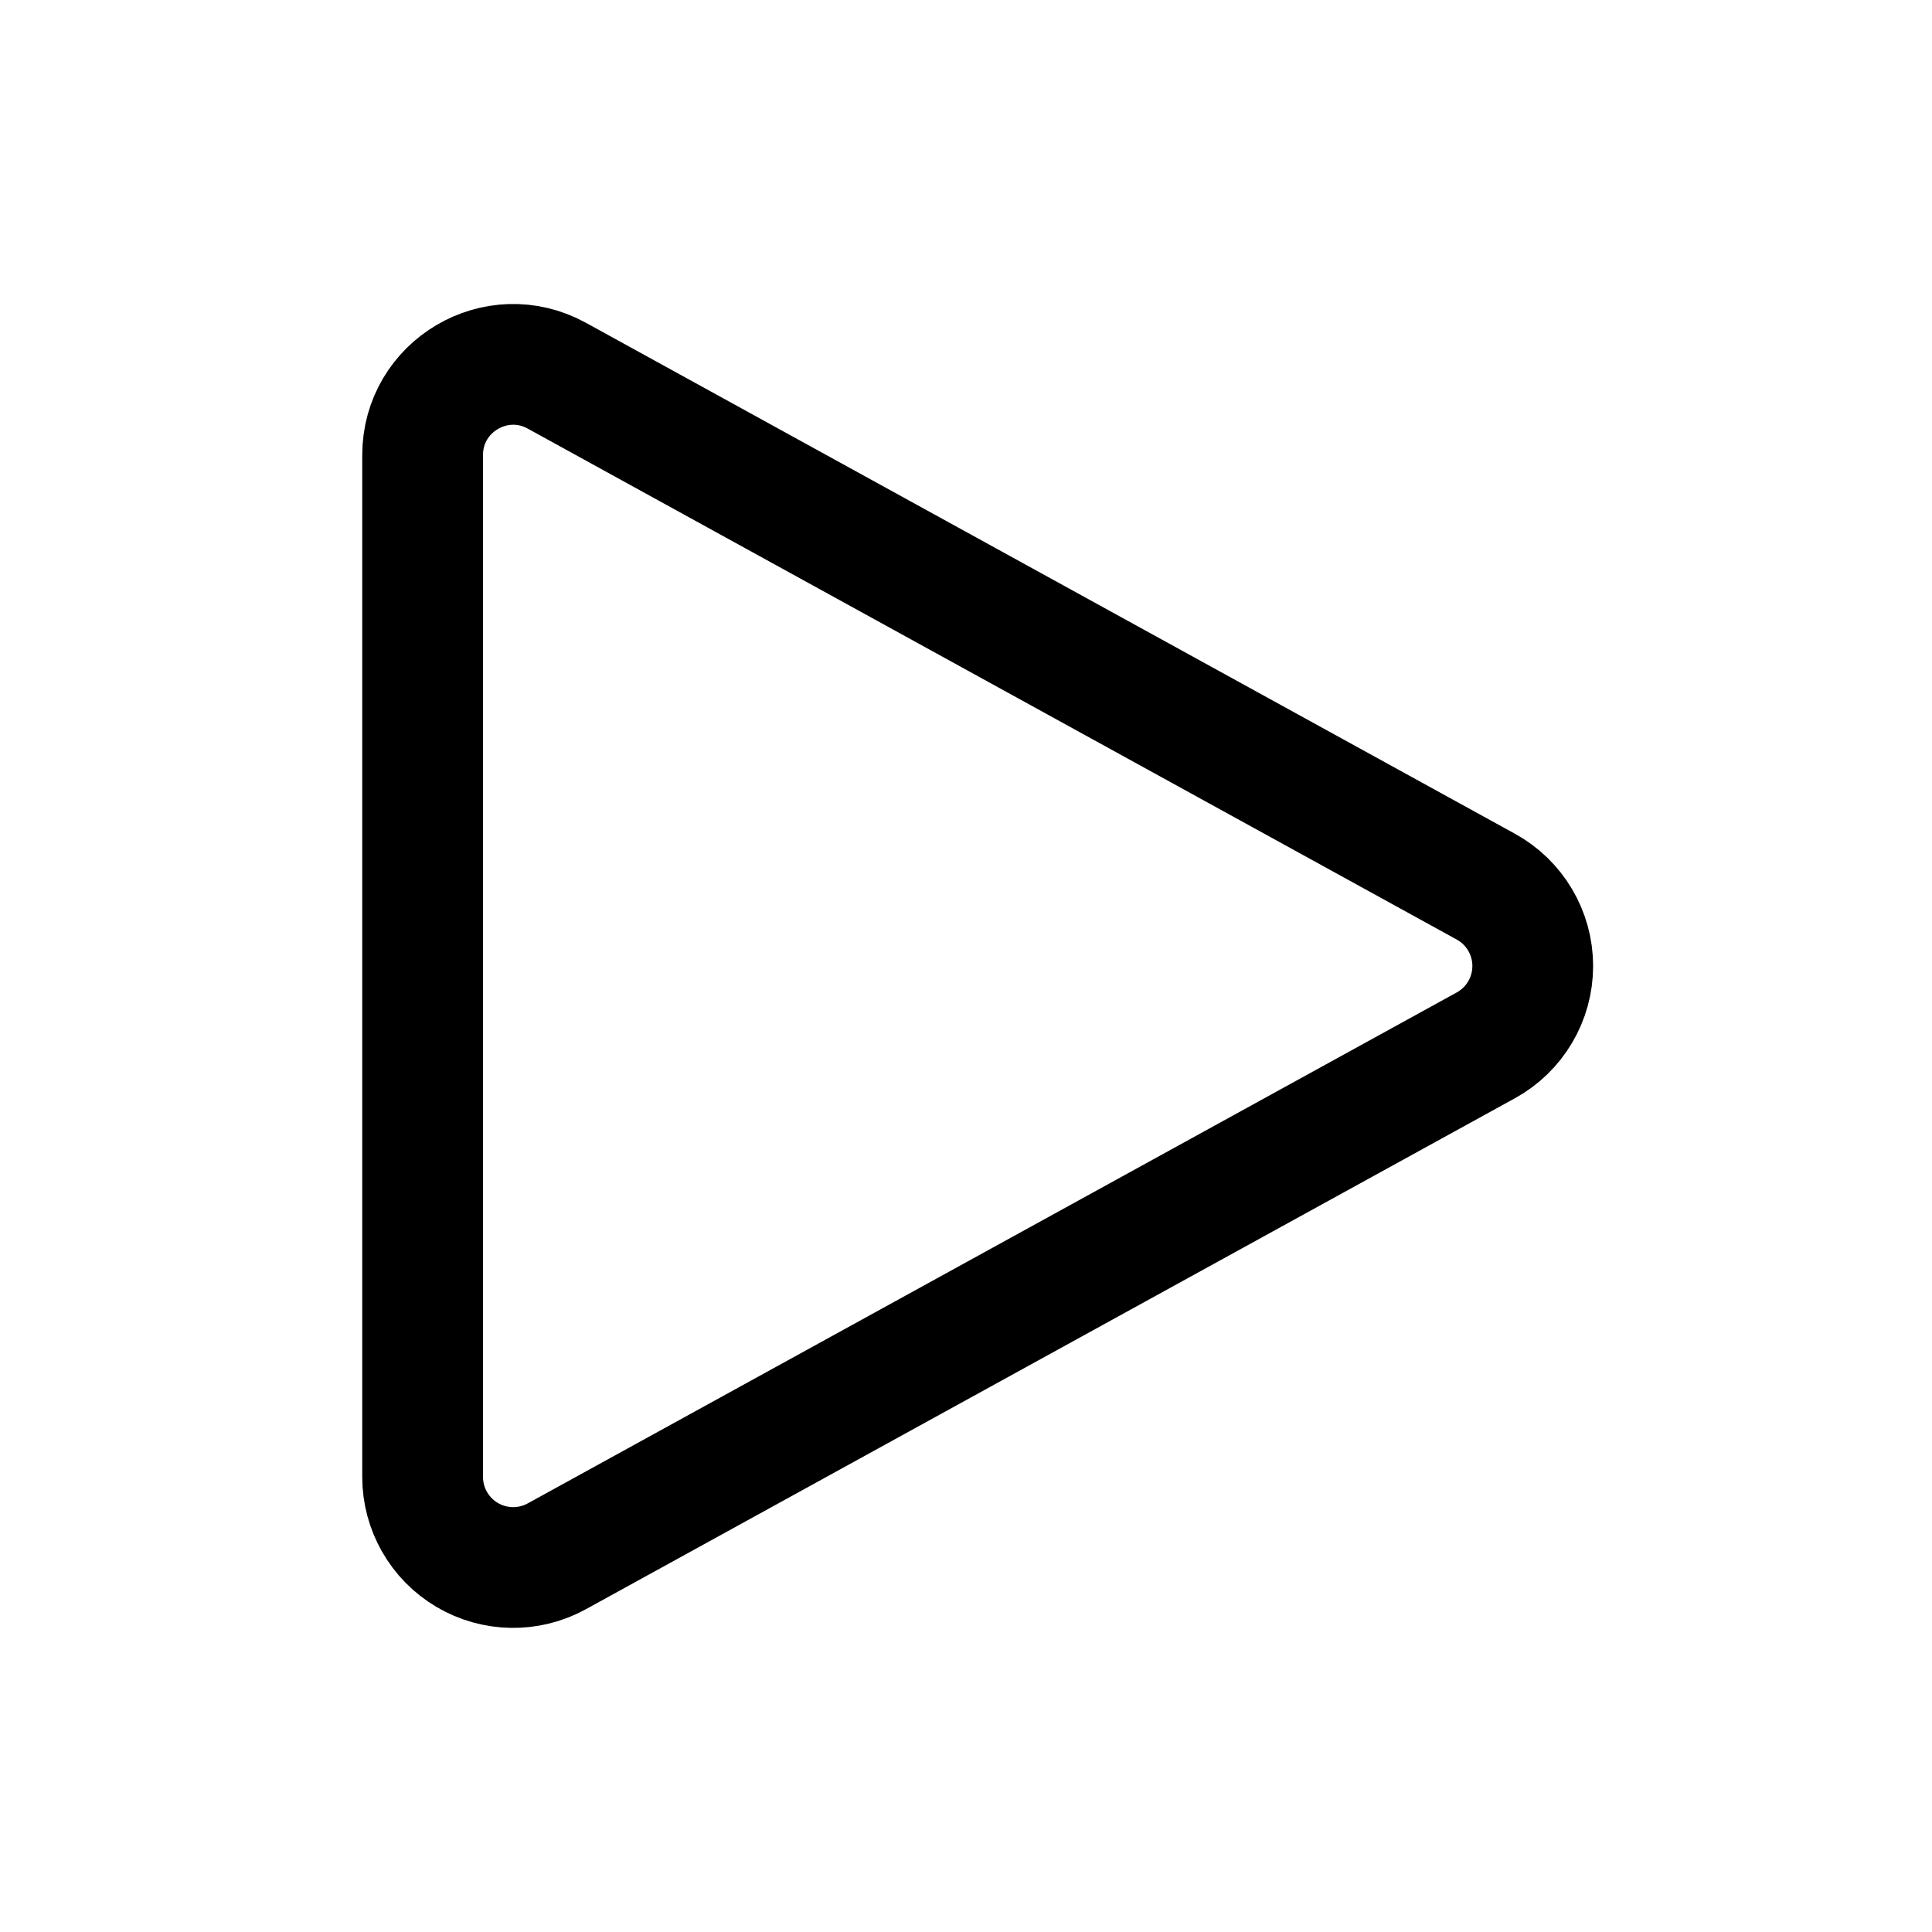
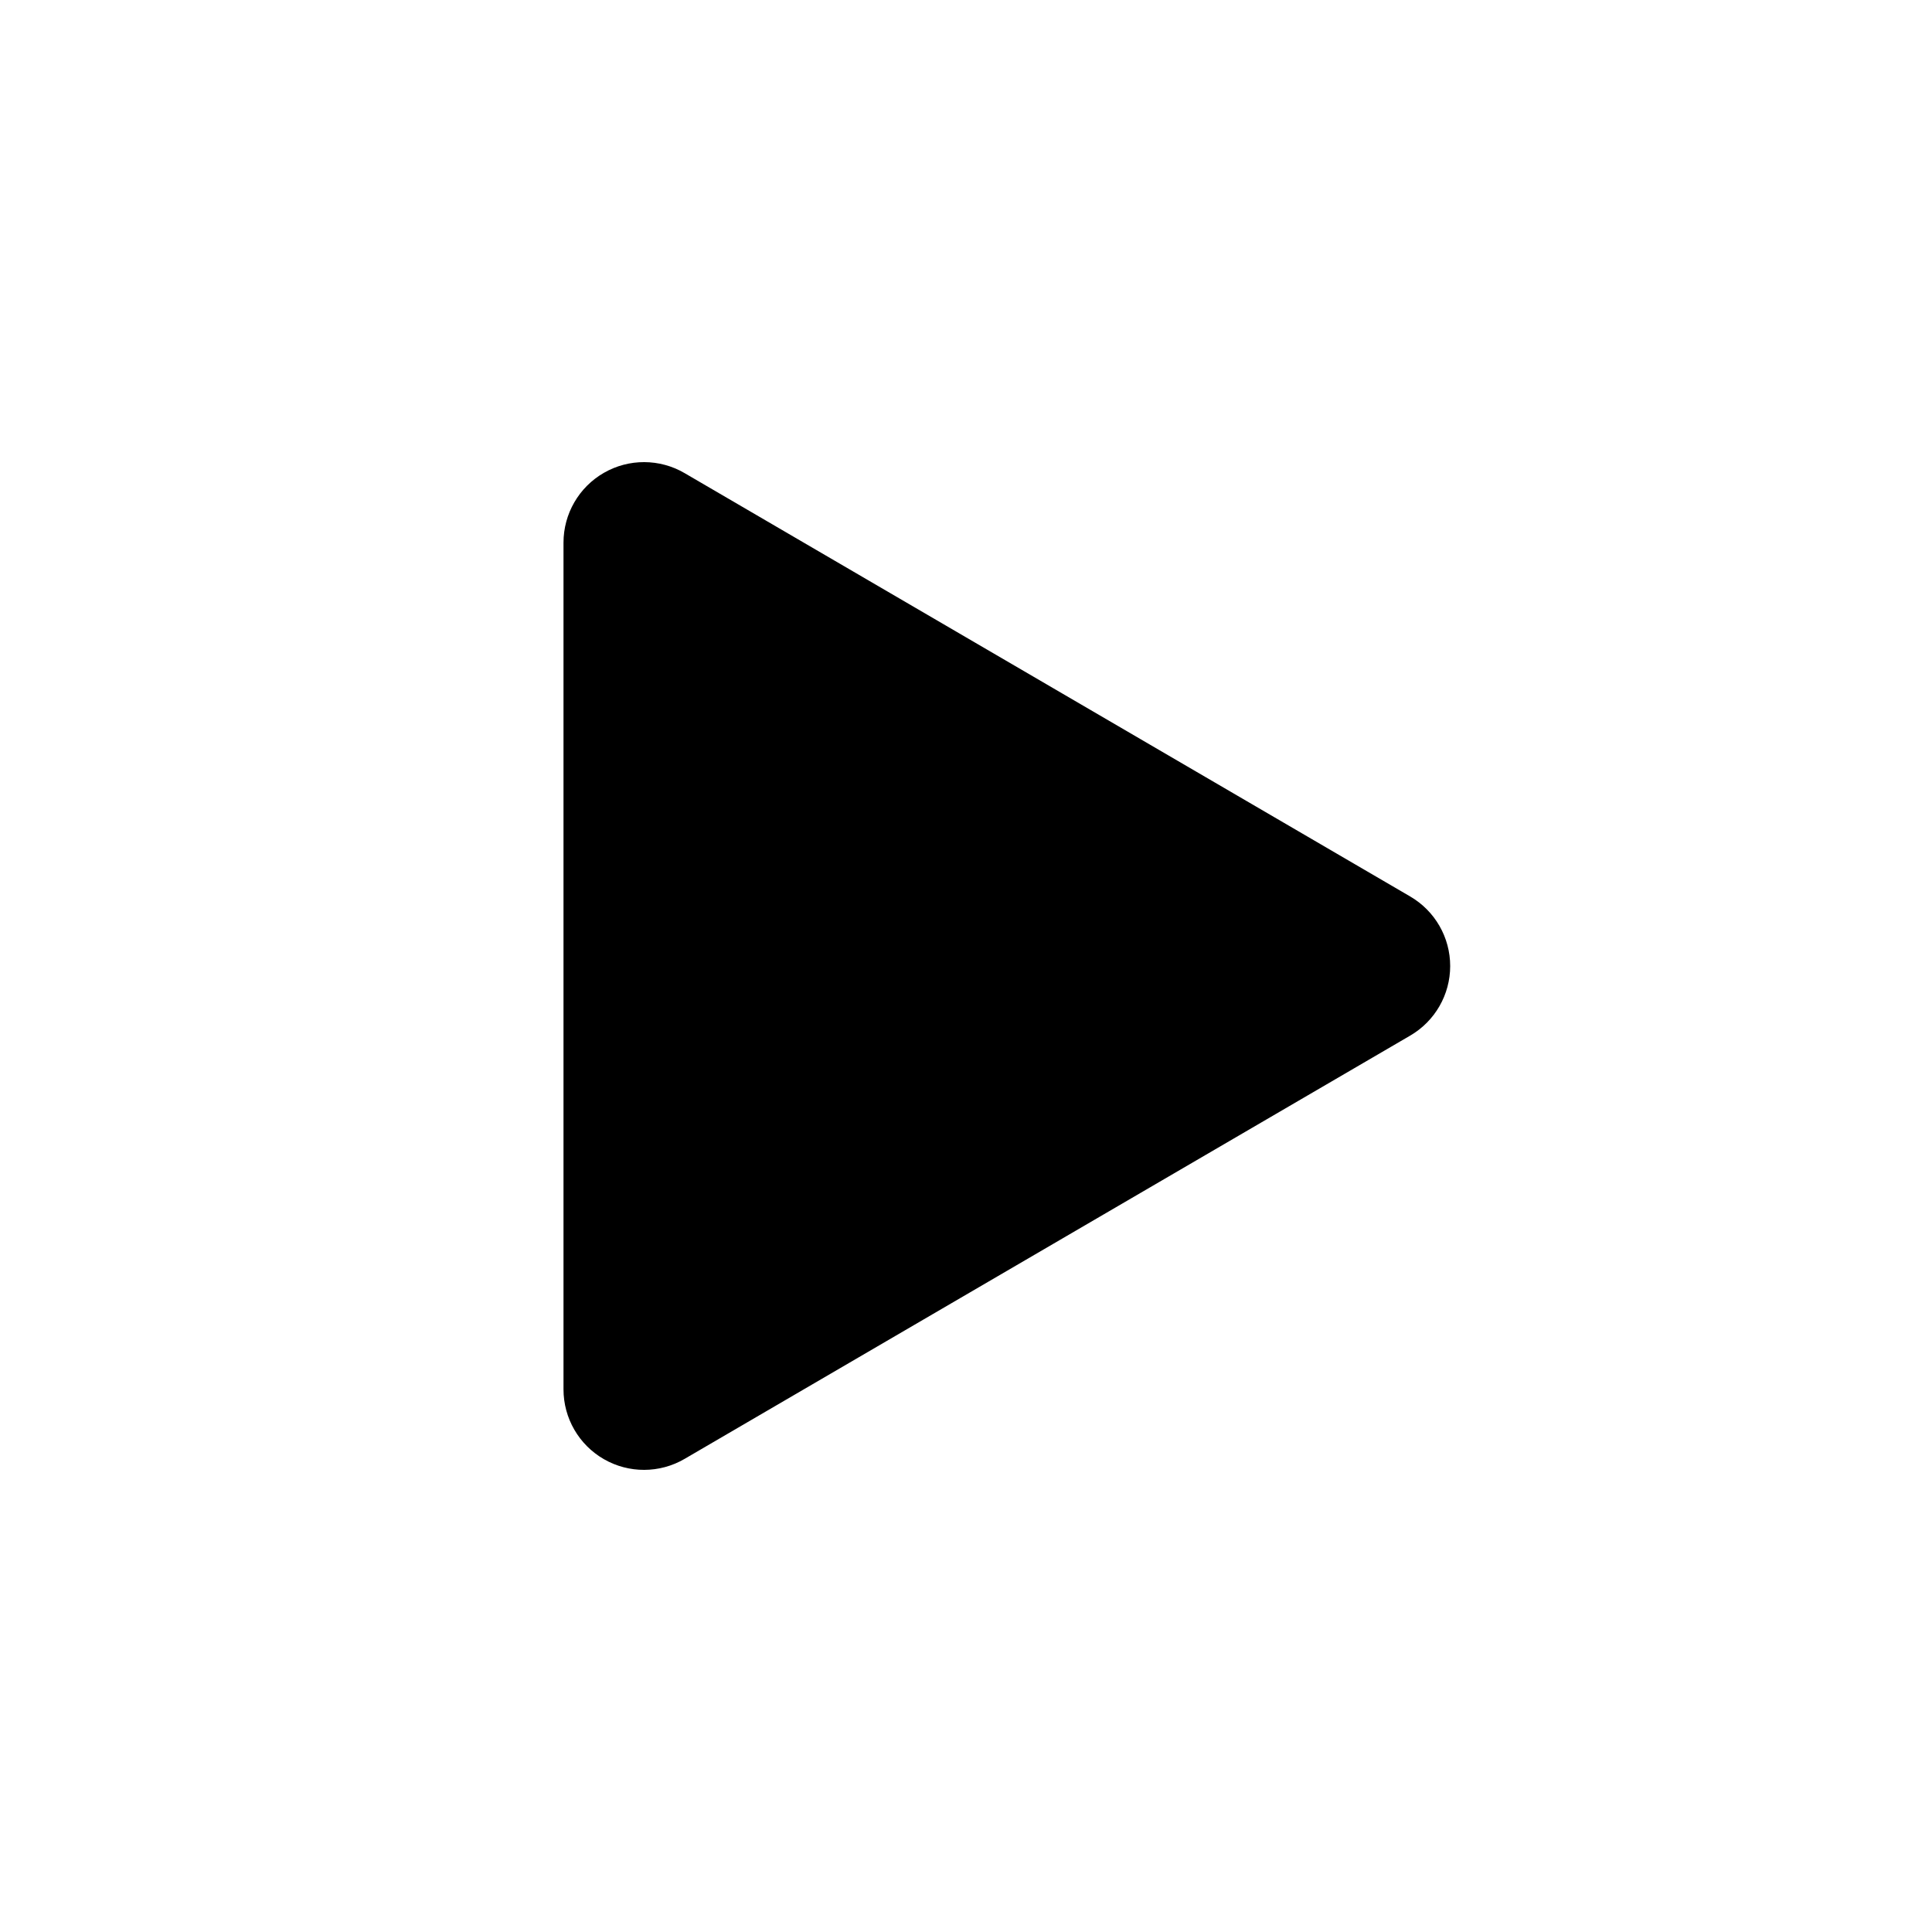
- <svg xmlns="http://www.w3.org/2000/svg" fill="none" viewBox="0 0 24 24" stroke-width="1.5" stroke="currentColor" class="w-6 h-6">
-   <path stroke-linecap="round" stroke-linejoin="round" d="M5.25 5.653c0-.856.917-1.398 1.667-.986l11.54 6.347a1.125 1.125 0 0 1 0 1.972l-11.54 6.347a1.125 1.125 0 0 1-1.667-.986V5.653Z" />
+ <svg xmlns="http://www.w3.org/2000/svg" width="24" height="24" fill="none" id="play">
+   <path fill="#000" d="M7 17.259V6.741a1 1 0 0 1 1.504-.864l9.015 5.26a1 1 0 0 1 0 1.727l-9.015 5.259A1 1 0 0 1 7 17.259Z" />
</svg>
